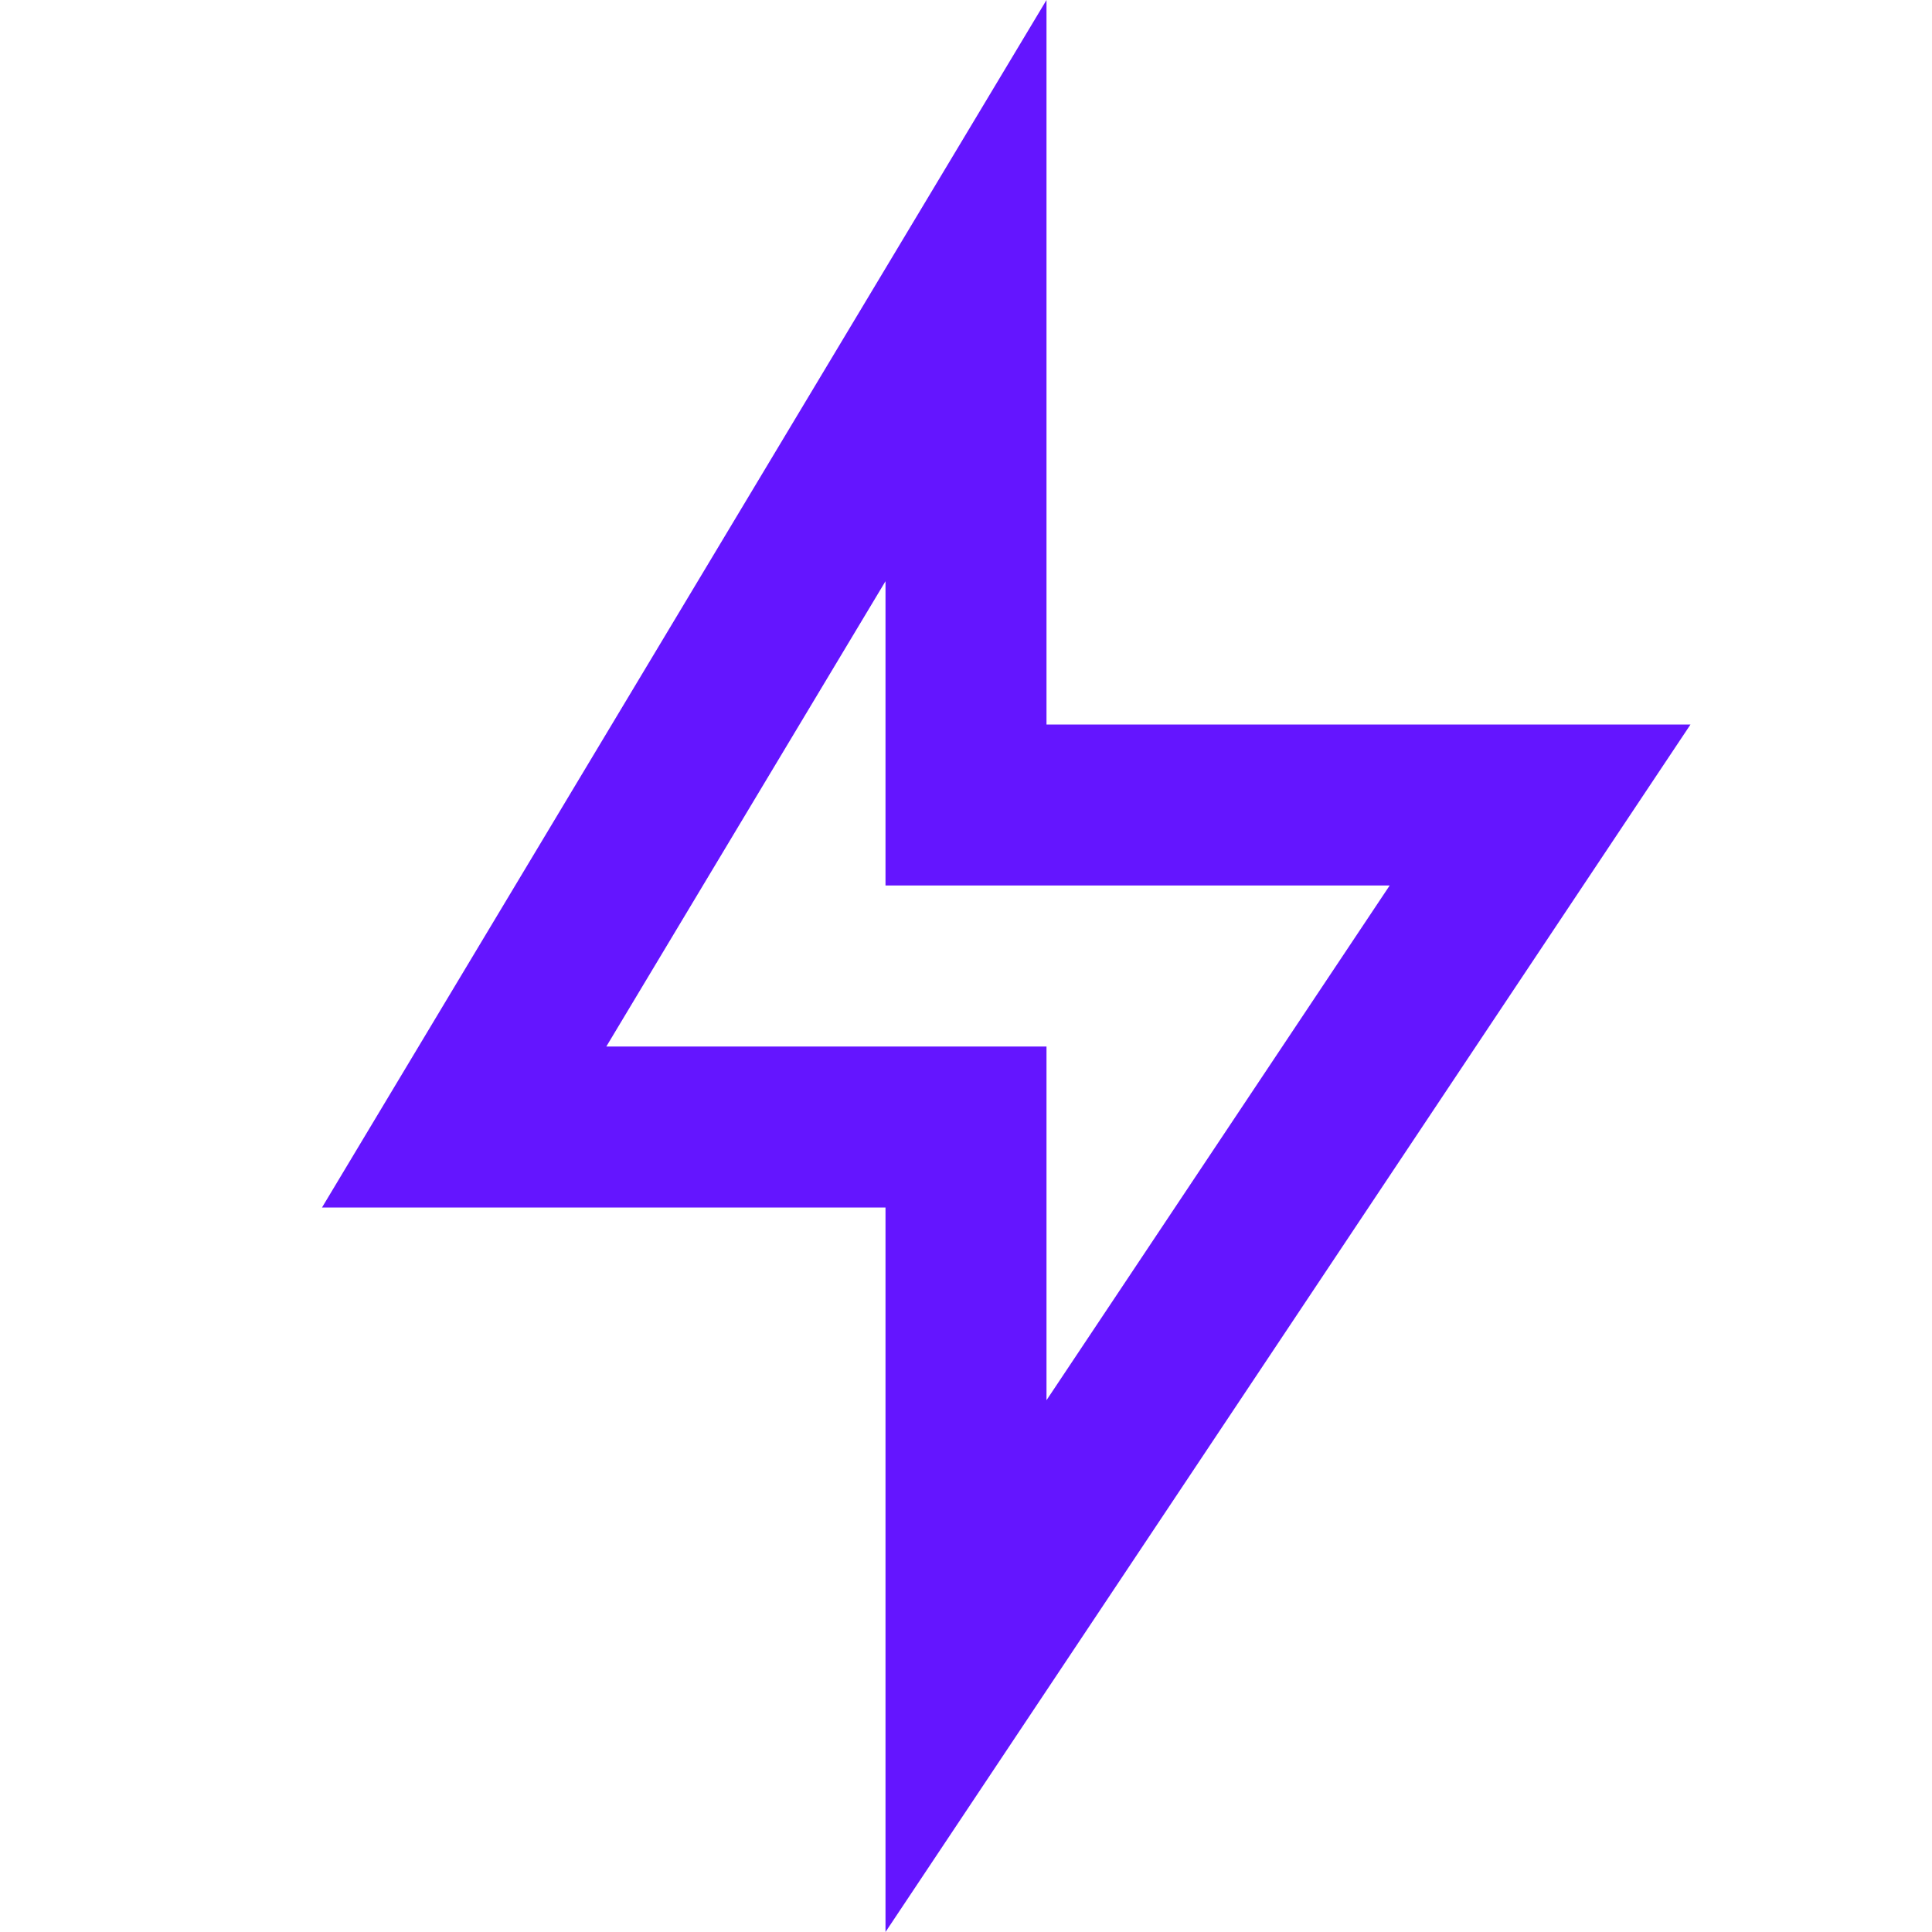
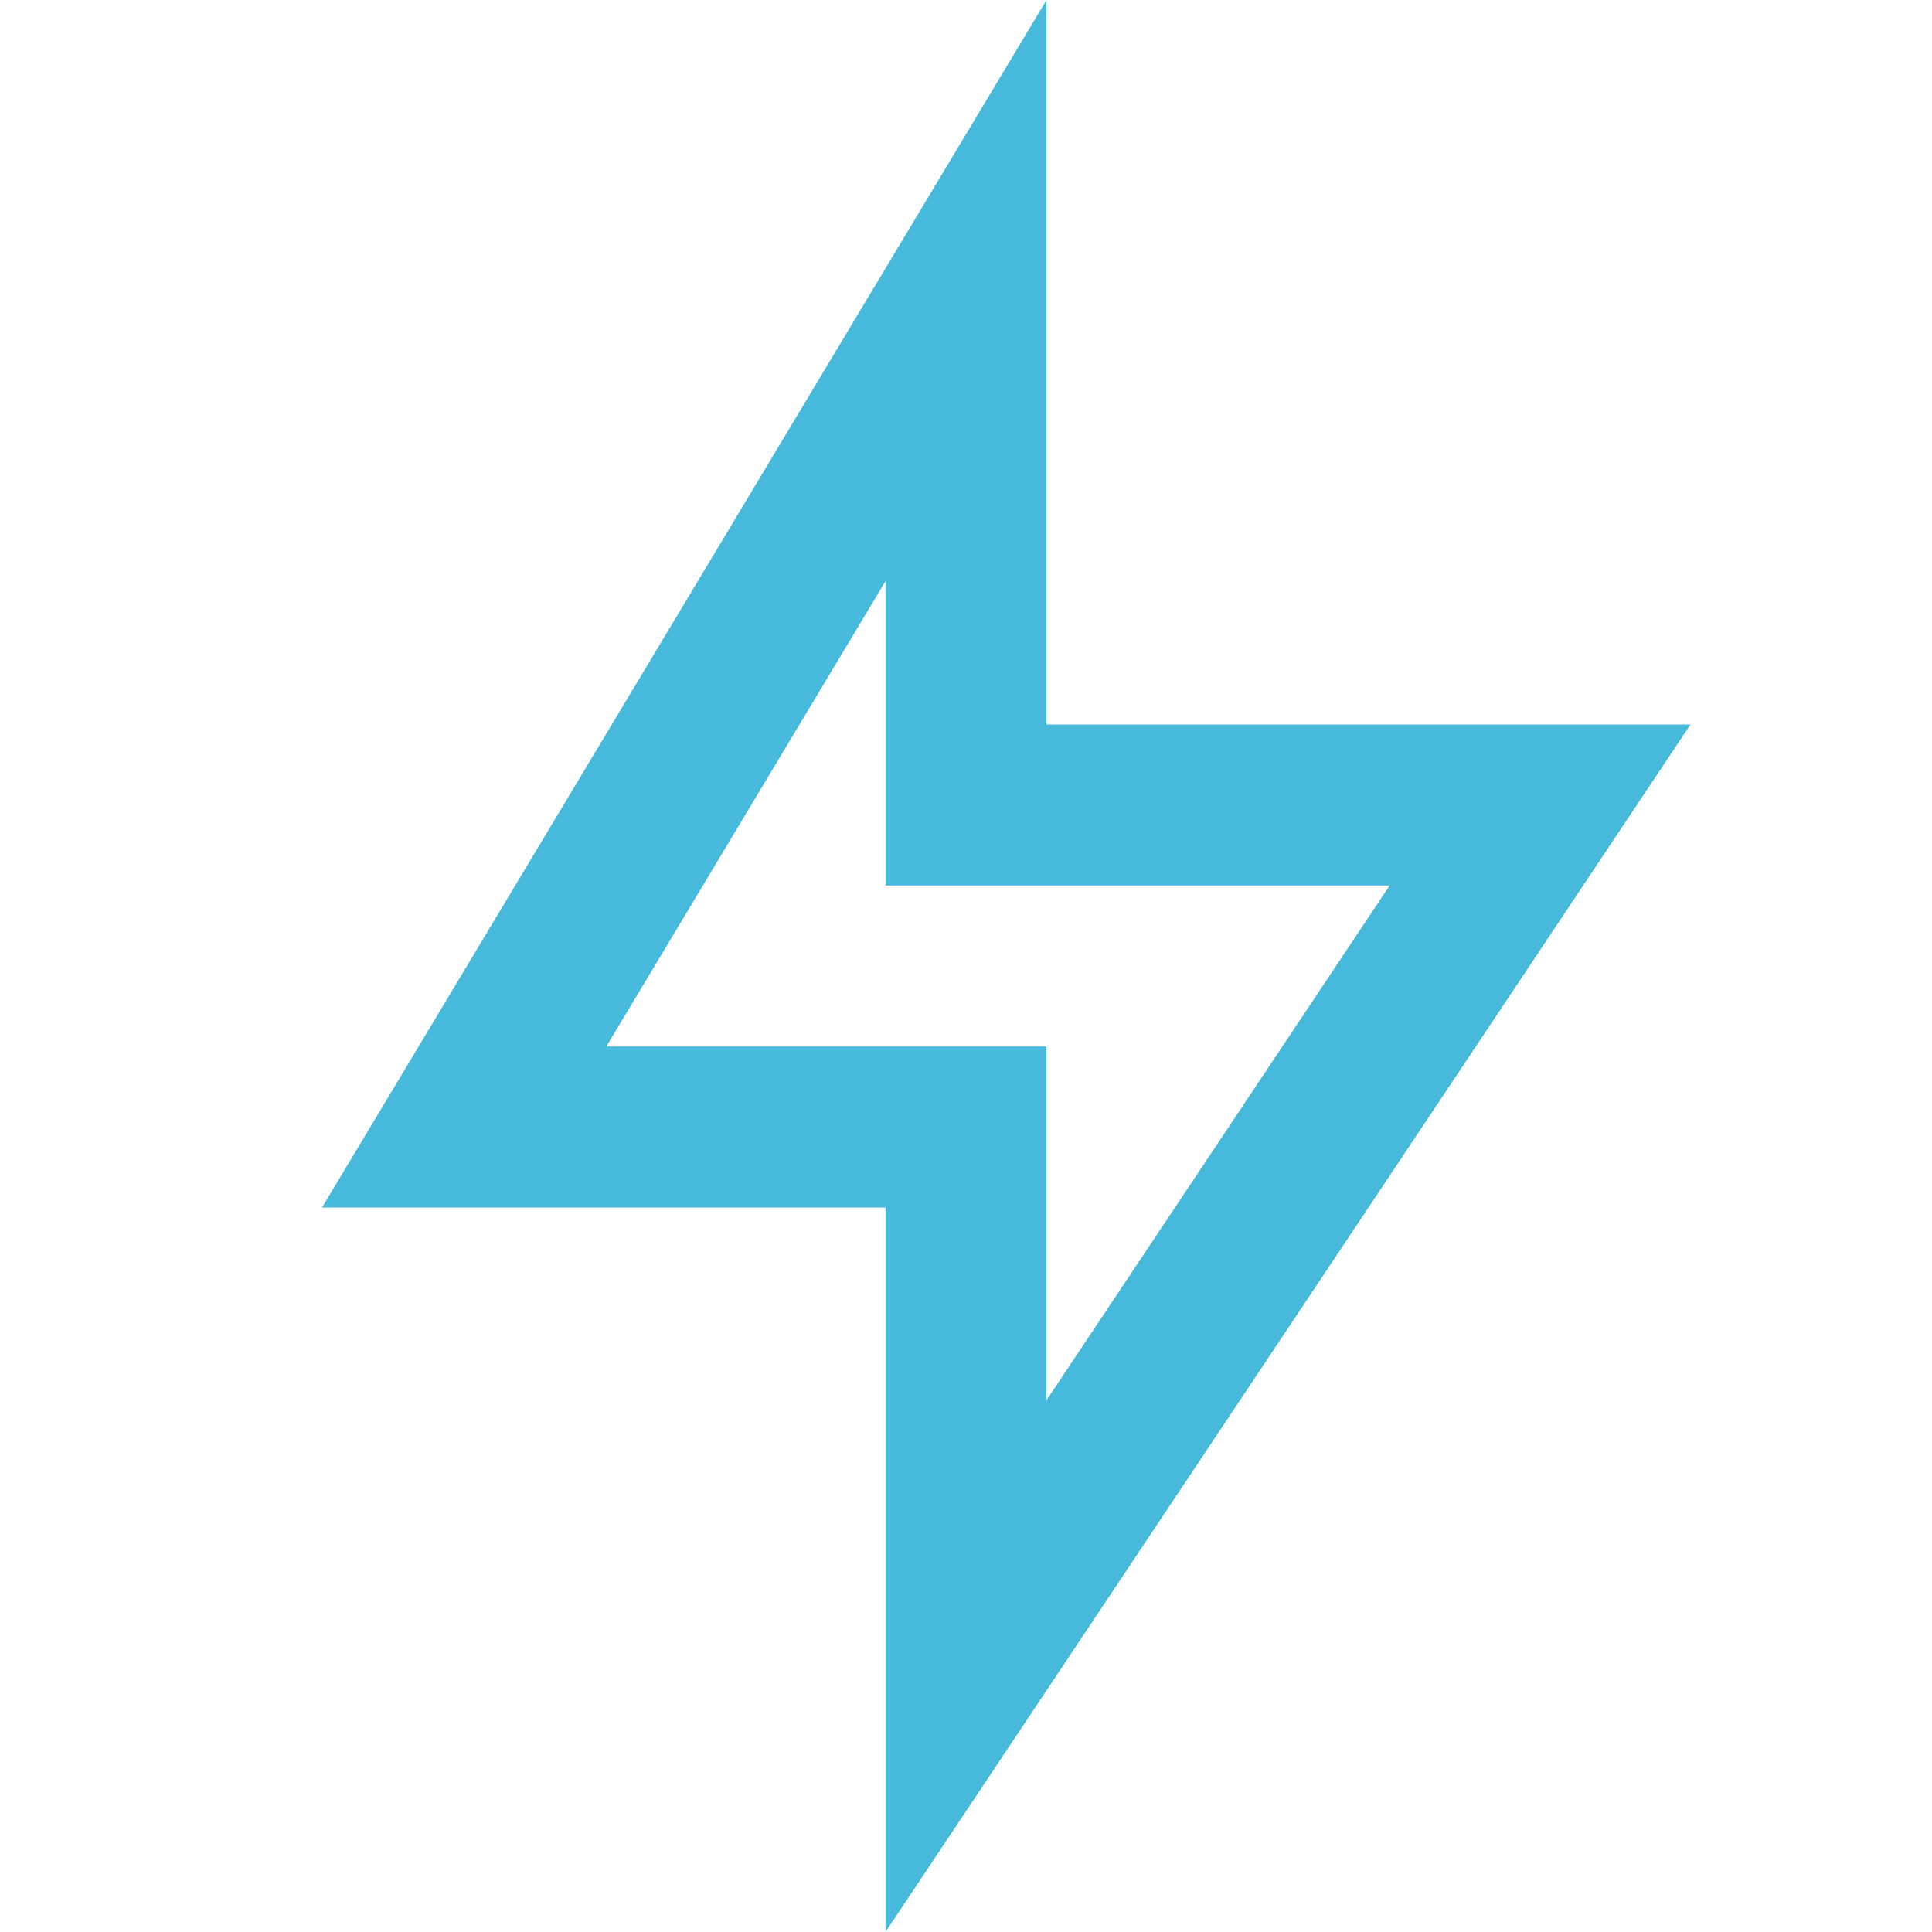
<svg xmlns="http://www.w3.org/2000/svg" viewBox="0 0 24 24" width="24" height="24">
  <path fill="none" d="M0 0h24v24H0z" />
-   <path d="M13 9h8L11 24v-9H4l9-15v9zm-2 2V7.22L7.532 13H13v4.394L17.263 11H11z" fill="rgba(100,21,255,1)" />
+   <path d="M13 9h8L11 24v-9H4l9-15v9zm-2 2V7.22L7.532 13H13v4.394L17.263 11H11z" fill="#47b9dc" />
</svg>
